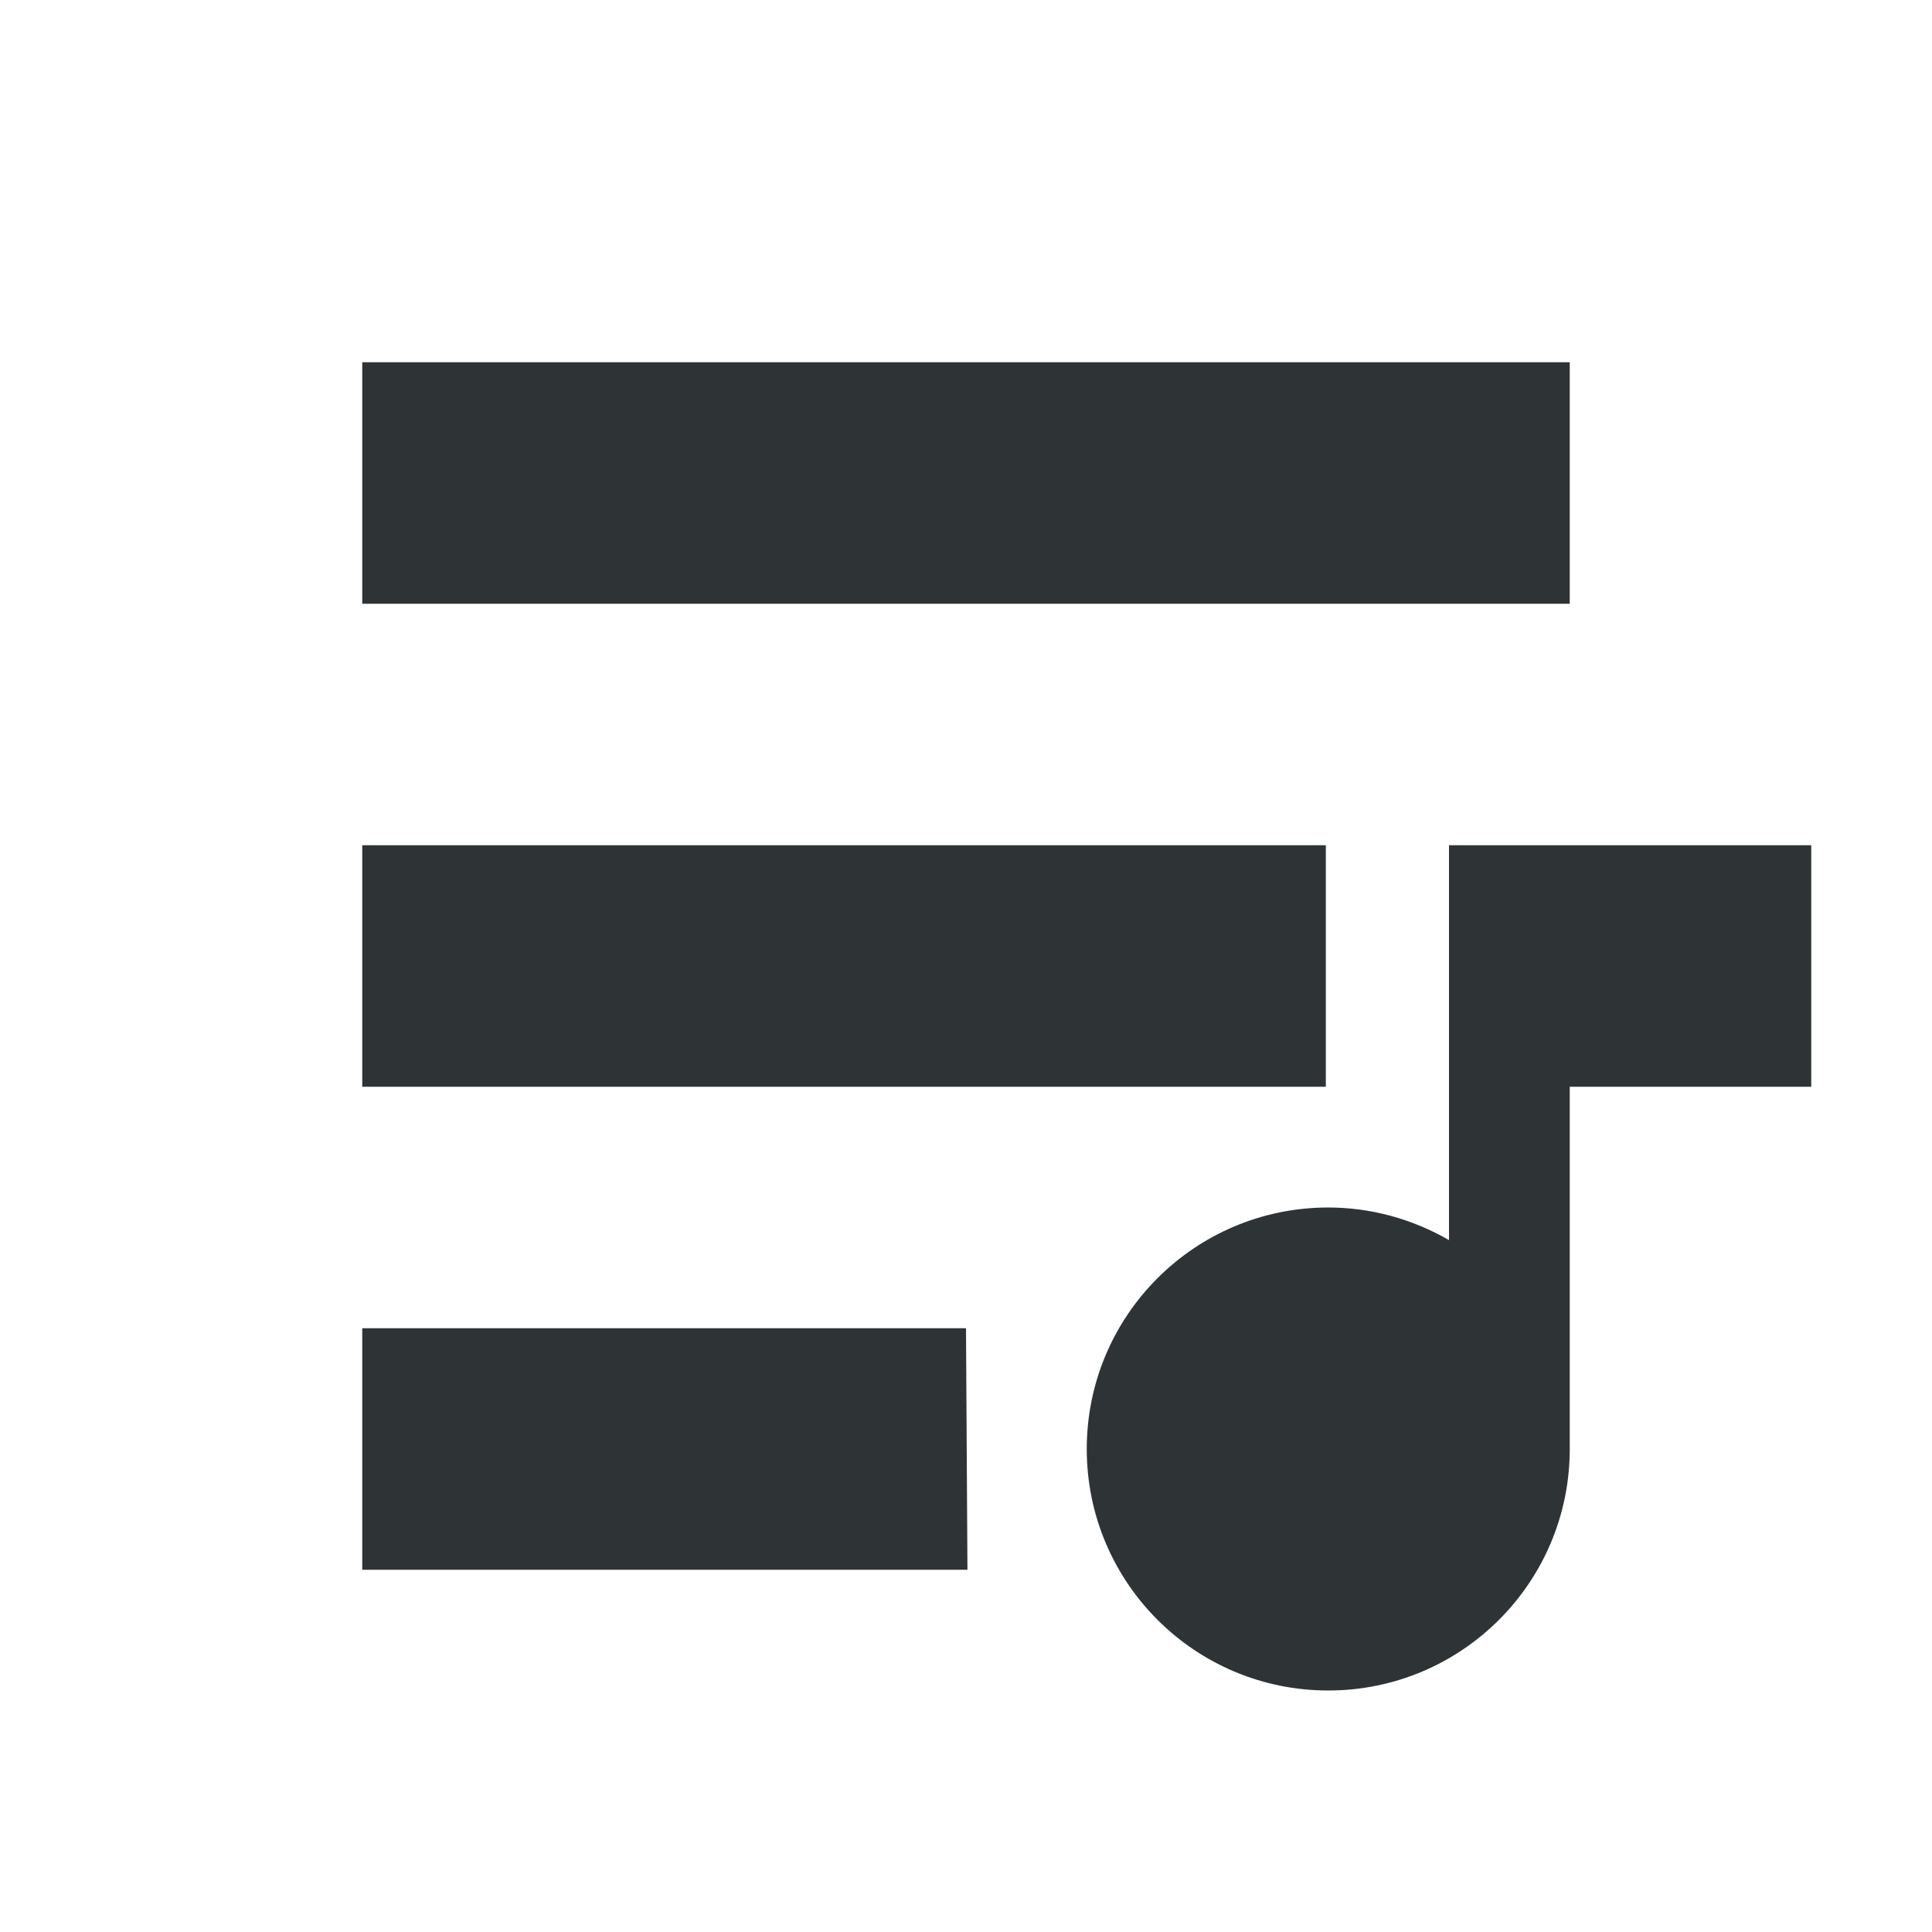
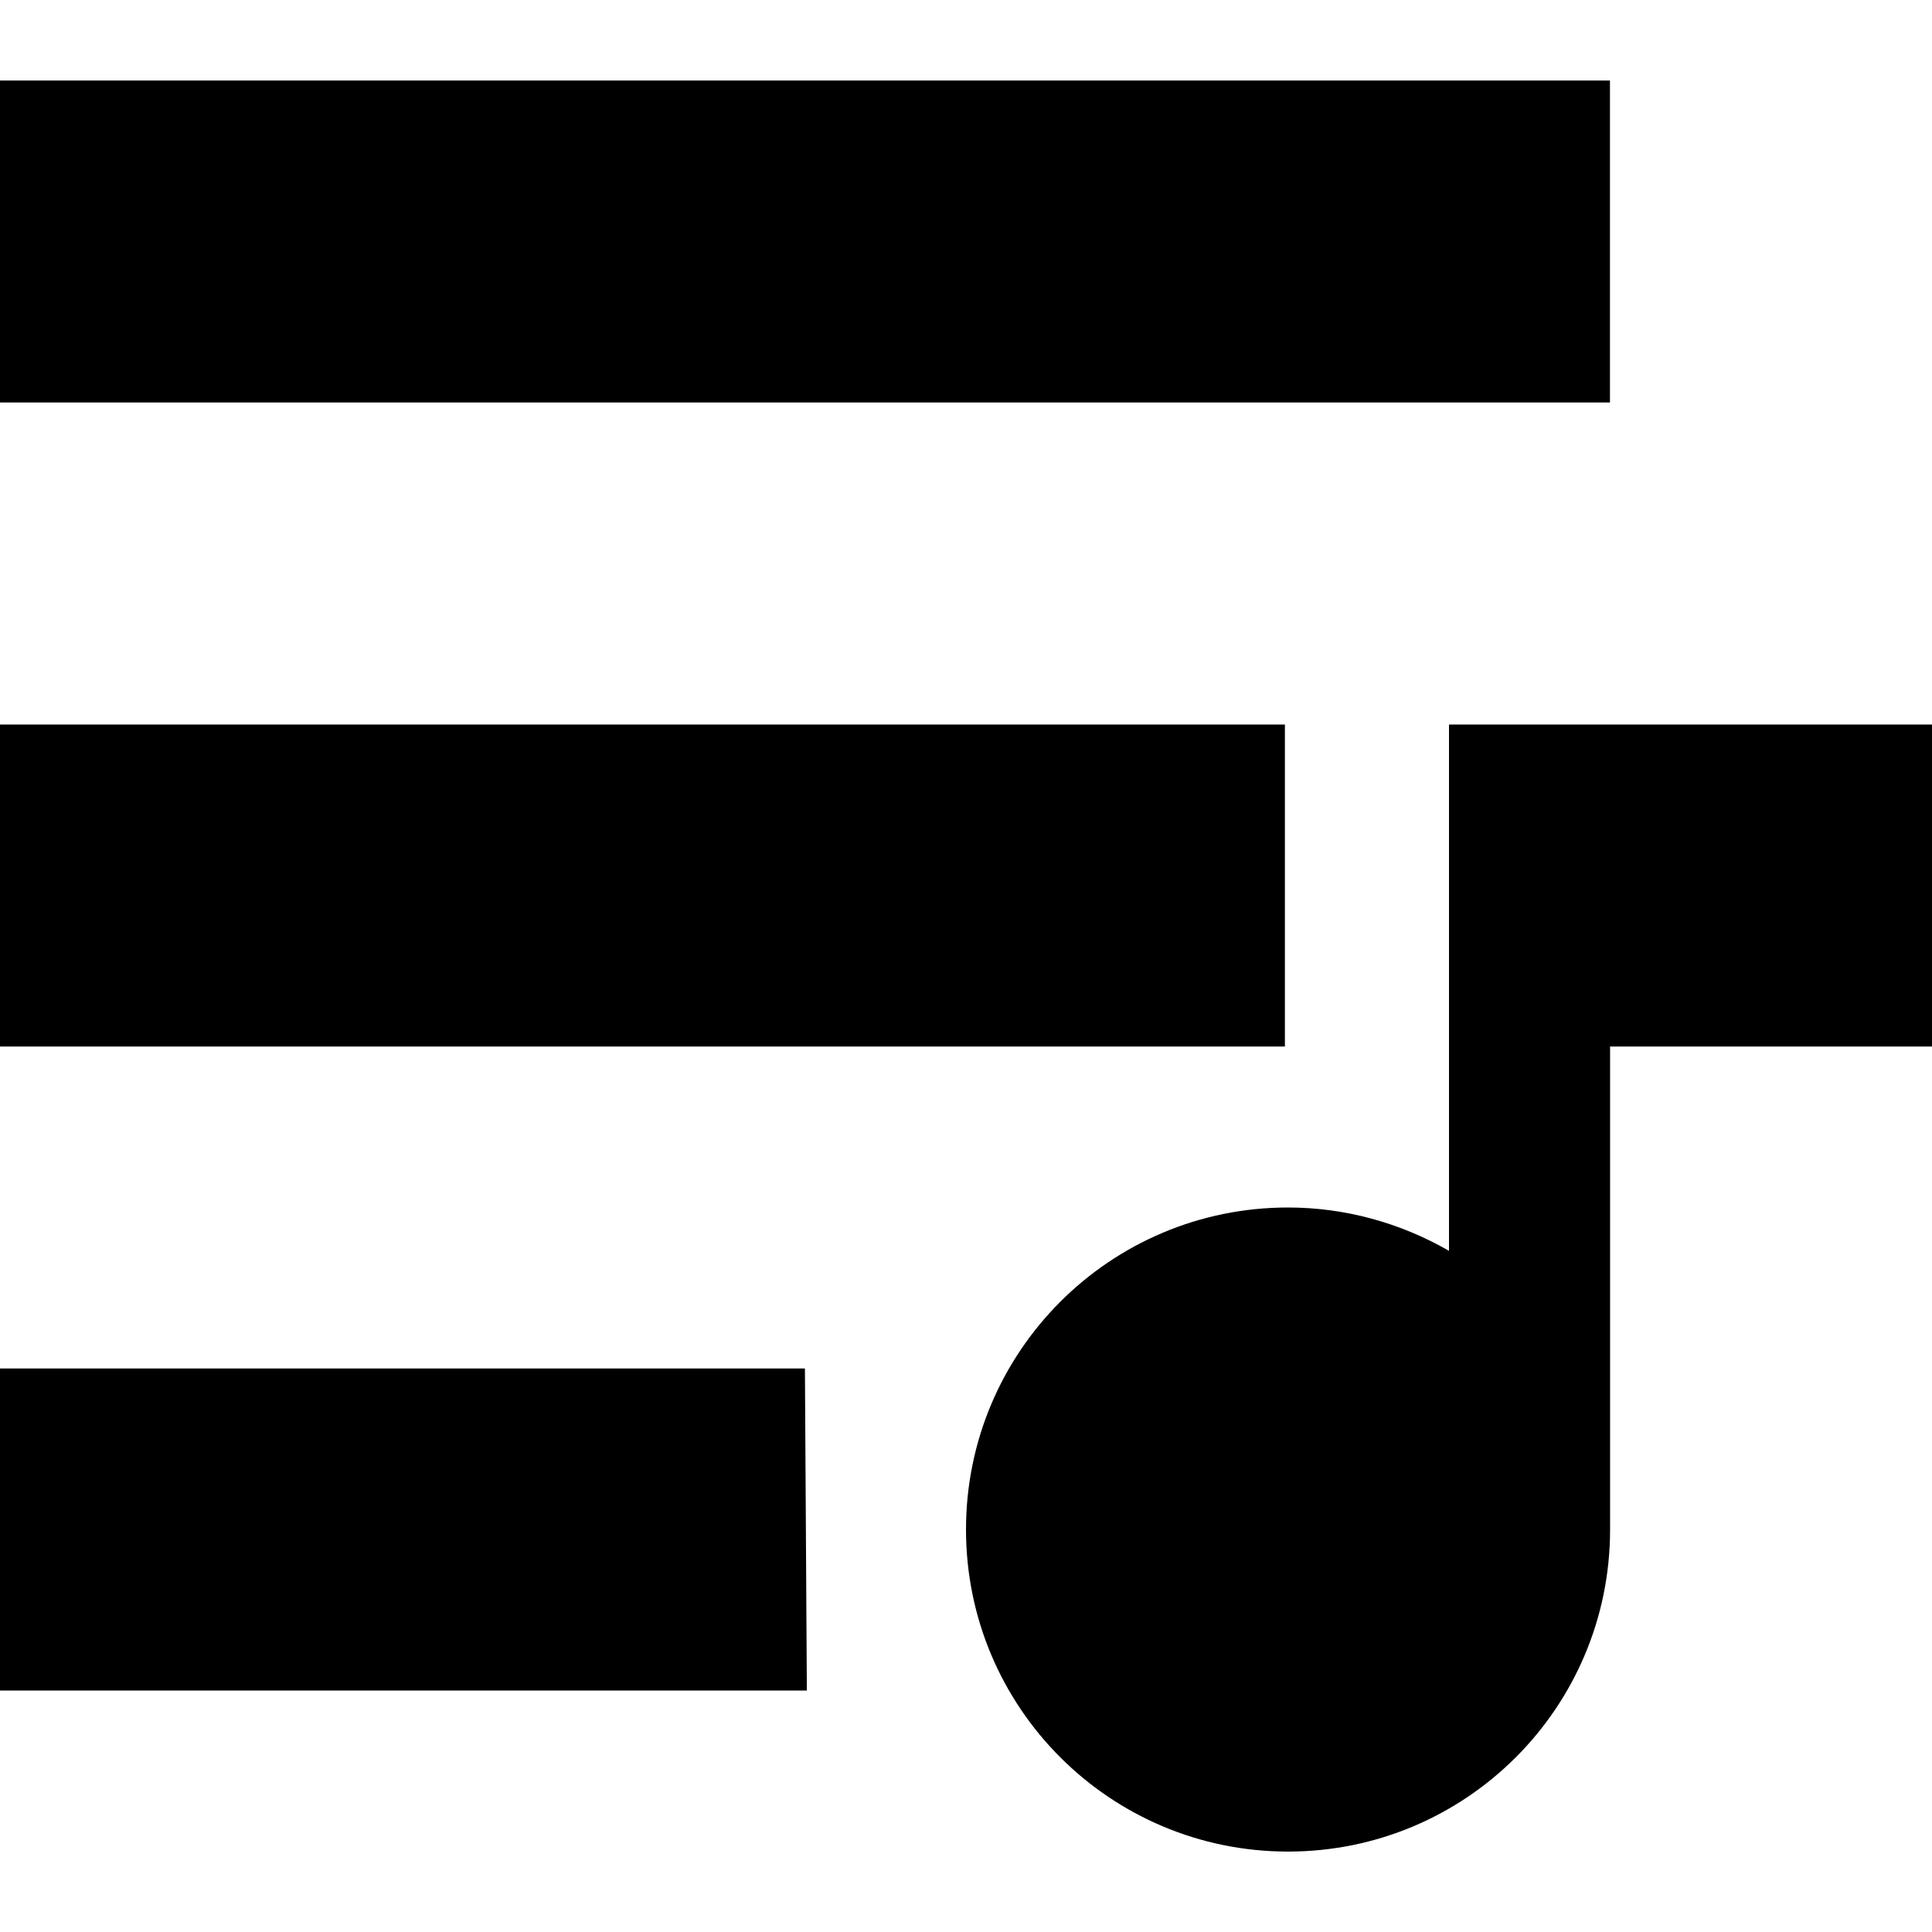
- <svg xmlns="http://www.w3.org/2000/svg" height="16px" viewBox="0 0 16 16" width="16px">
-   <g fill="#2e3436">
-     <path d="m 3 3 v 2 h 10 v -2 z m 0 4 v 2 h 7.98 v -2 z m 0 4 v 2 h 5.012 l -0.012 -2 z m 0 0" />
-     <path d="m 12 7 v 3.27 c -0.305 -0.176 -0.648 -0.27 -1 -0.27 c -1.105 0 -2 0.895 -2 2 s 0.895 2 2 2 s 2 -0.895 2 -2 v -3 h 2 v -2 z m 0 0" />
-   </g>
+ <svg xmlns="http://www.w3.org/2000/svg" height="16px" viewBox="0 0 16 16" width="16px" version="1.1" id="svg2">
+   <defs id="defs2" />
+   <path d="M -1e-7,0.667 V 3.333 H 13.333 V 0.667 Z m 0,5.333 V 8.667 H 10.641 V 6 Z m 0,5.333 V 14 h 6.682 l -0.016,-2.667 z m 0,0" id="path1" style="fill:#000000;fill-opacity:1;stroke-width:1.333" />
+   <path d="M 12,6 V 10.359 C 11.594,10.125 11.135,10 10.667,10 c -1.474,0 -2.667,1.193 -2.667,2.667 0,1.474 1.193,2.667 2.667,2.667 1.474,0 2.667,-1.193 2.667,-2.667 V 8.667 H 16 V 6 Z m 0,0" id="path2" style="fill:#000000;fill-opacity:1;stroke-width:1.333" />
</svg>
